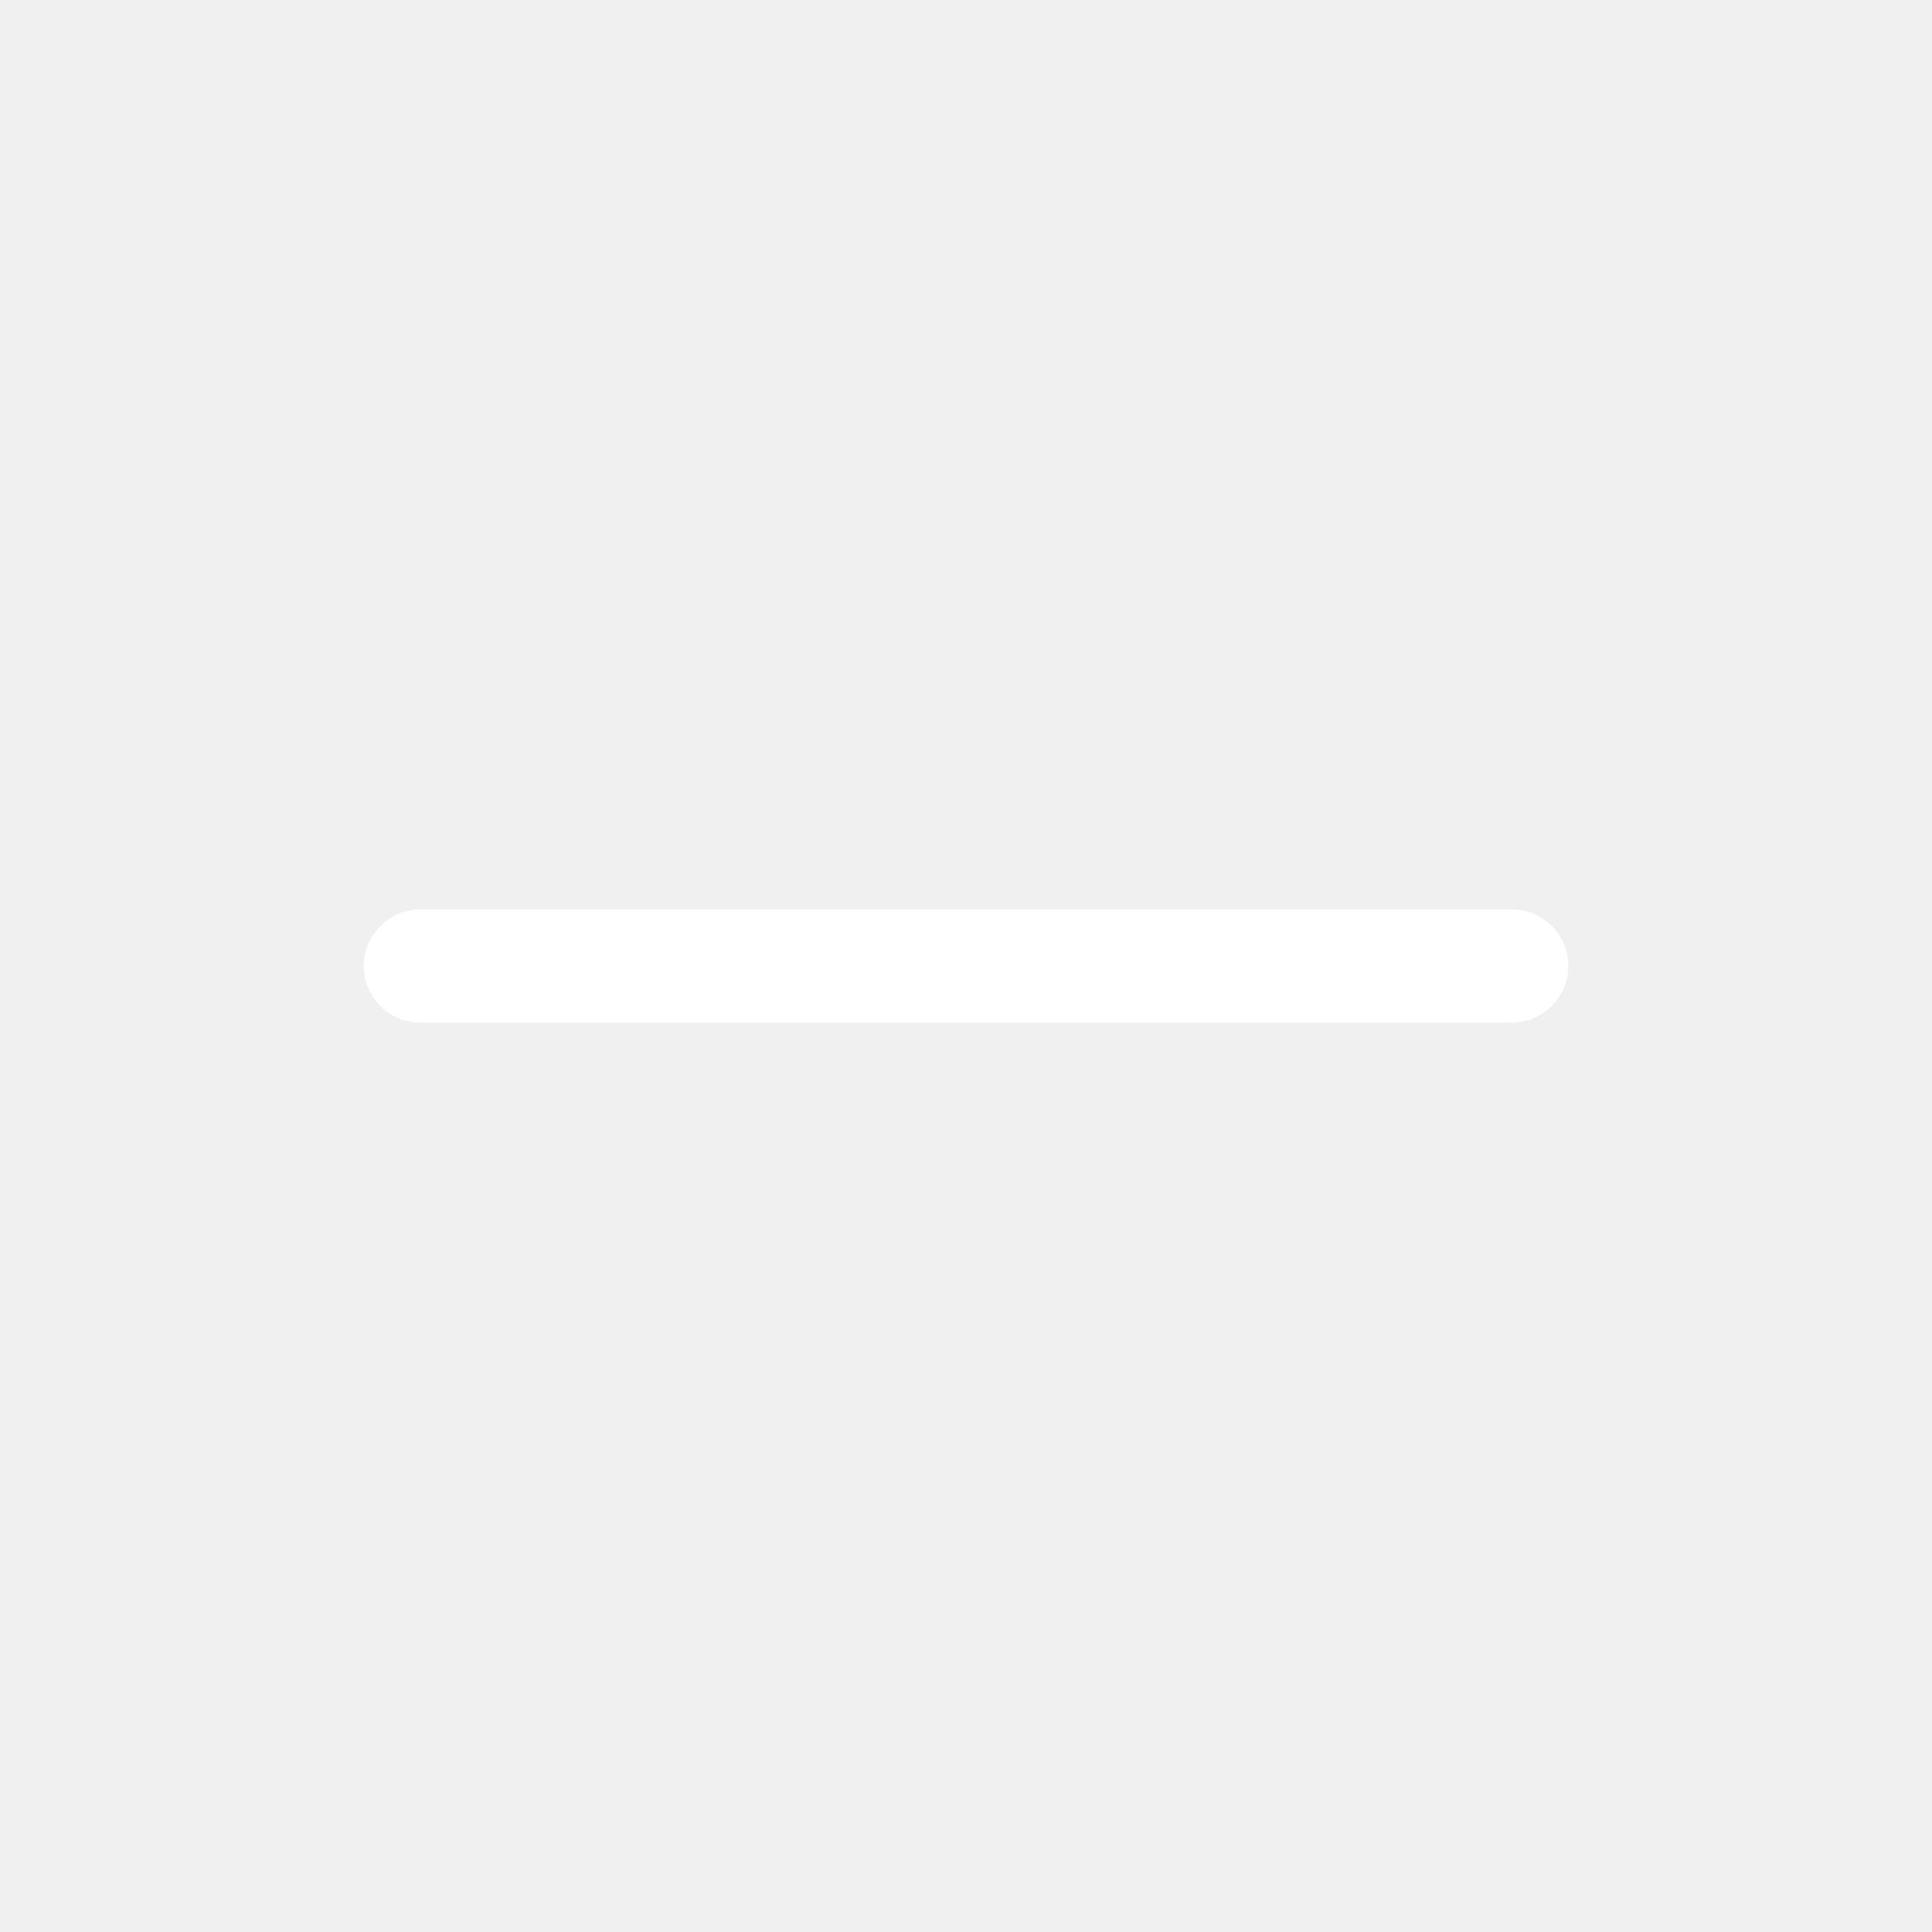
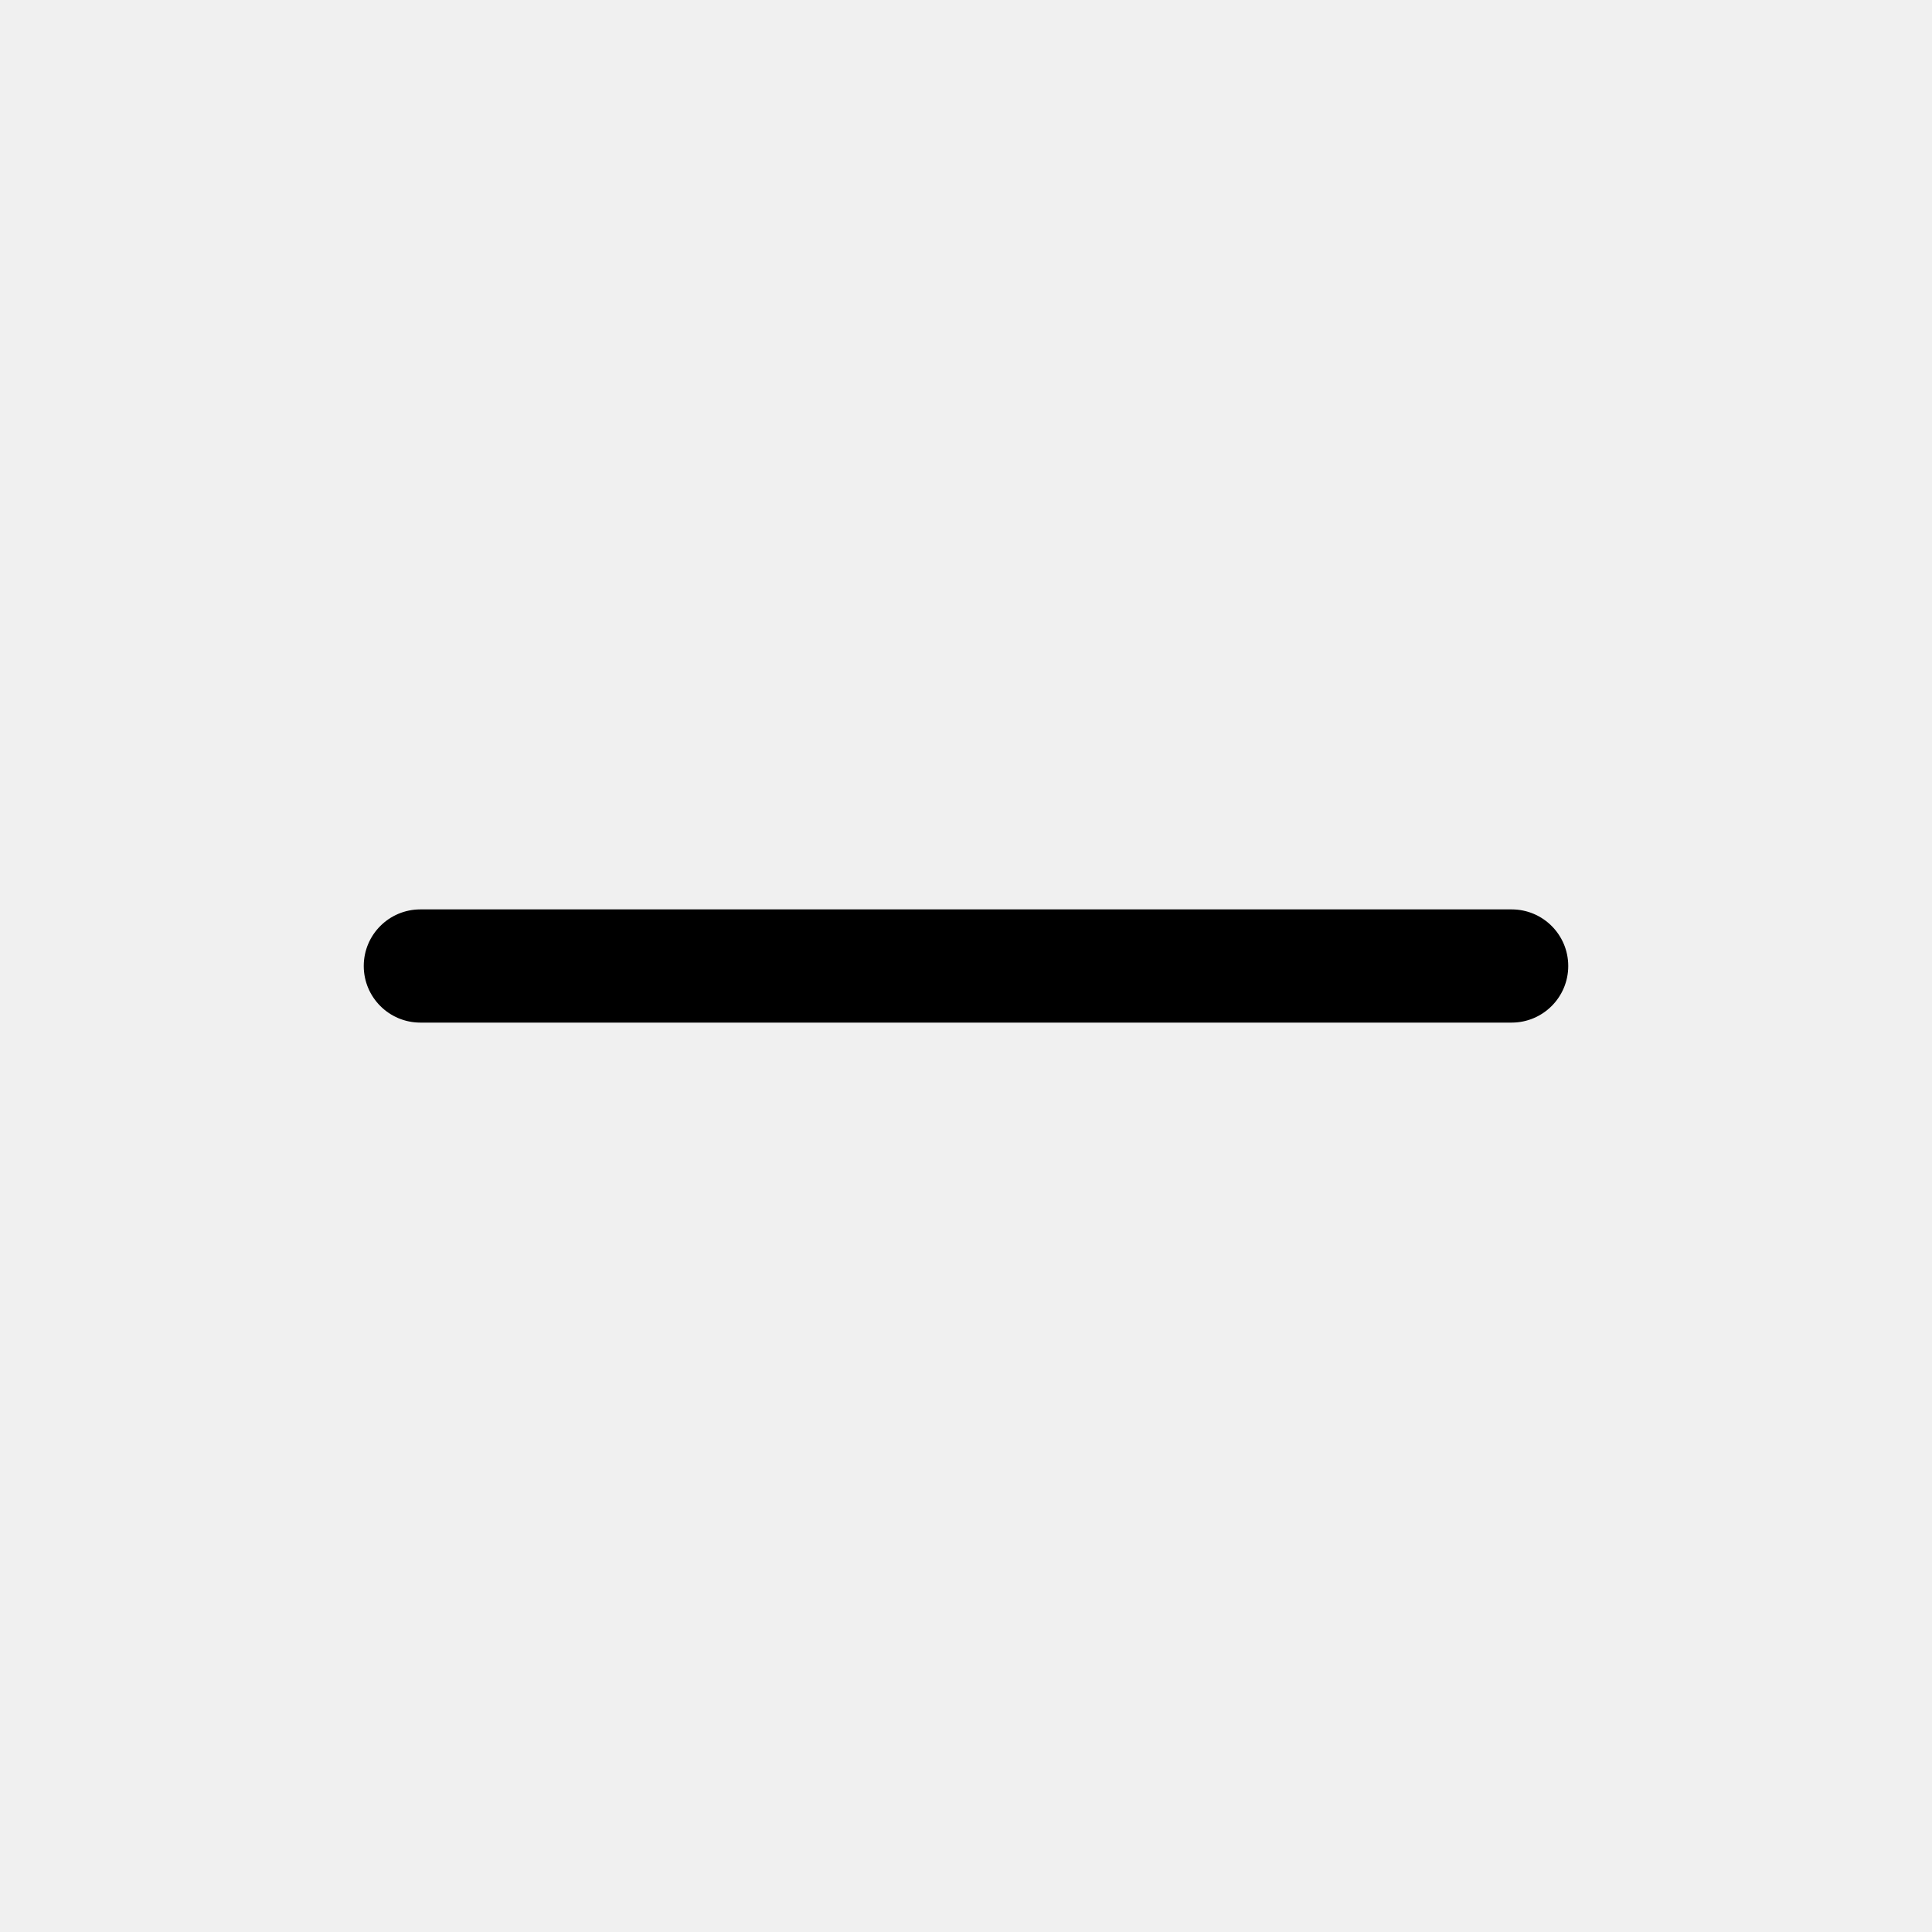
<svg xmlns="http://www.w3.org/2000/svg" version="1.1" id="Capa_1" x="0px" y="0px" viewBox="0 0 512 512" style="enable-background:new 0 0 512 512;" xml:space="preserve">
  <g>
-     <path d="M400.601,241H111.399c-8.284,0-15,6.716-15,15s6.716,15,15,15H400.6c8.284,0,15-6.716,15-15    C415.601,247.716,408.885,241,400.601,241z" fill="#ffffff" />
+     <path d="M400.601,241H111.399c-8.284,0-15,6.716-15,15s6.716,15,15,15H400.6c8.284,0,15-6.716,15-15    C415.601,247.716,408.885,241,400.601,241z" />
  </g>
</svg>
